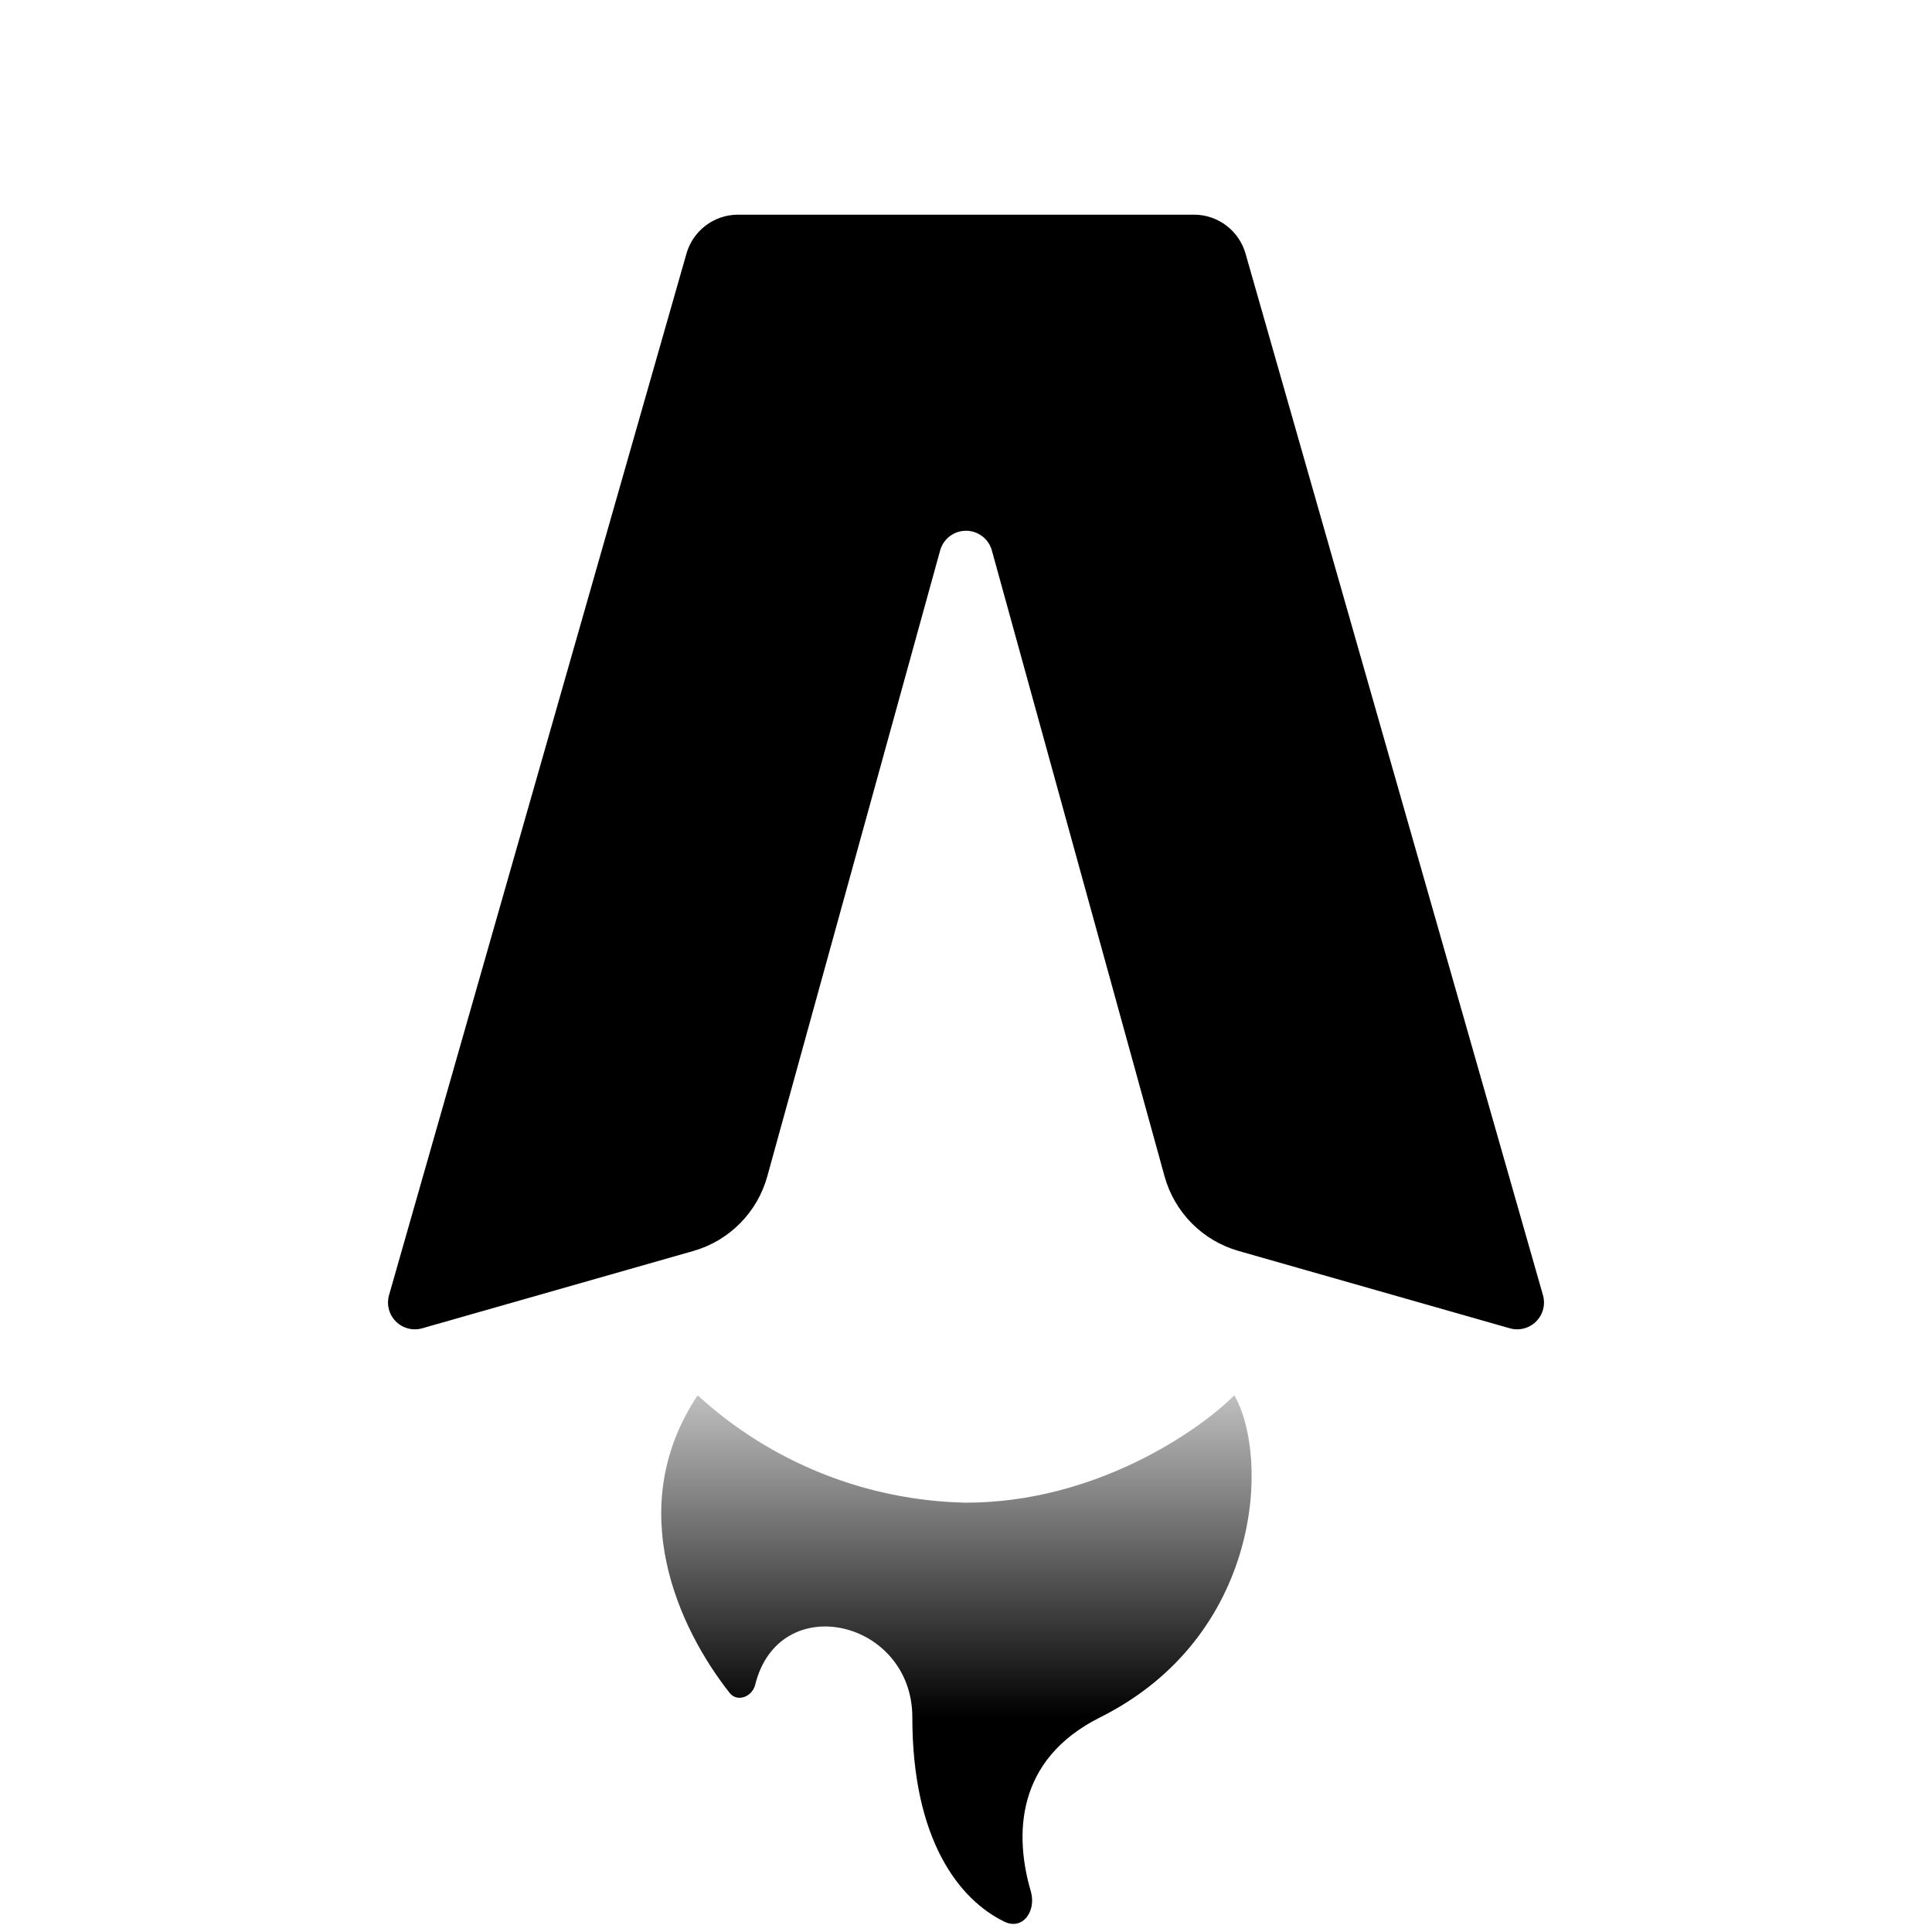
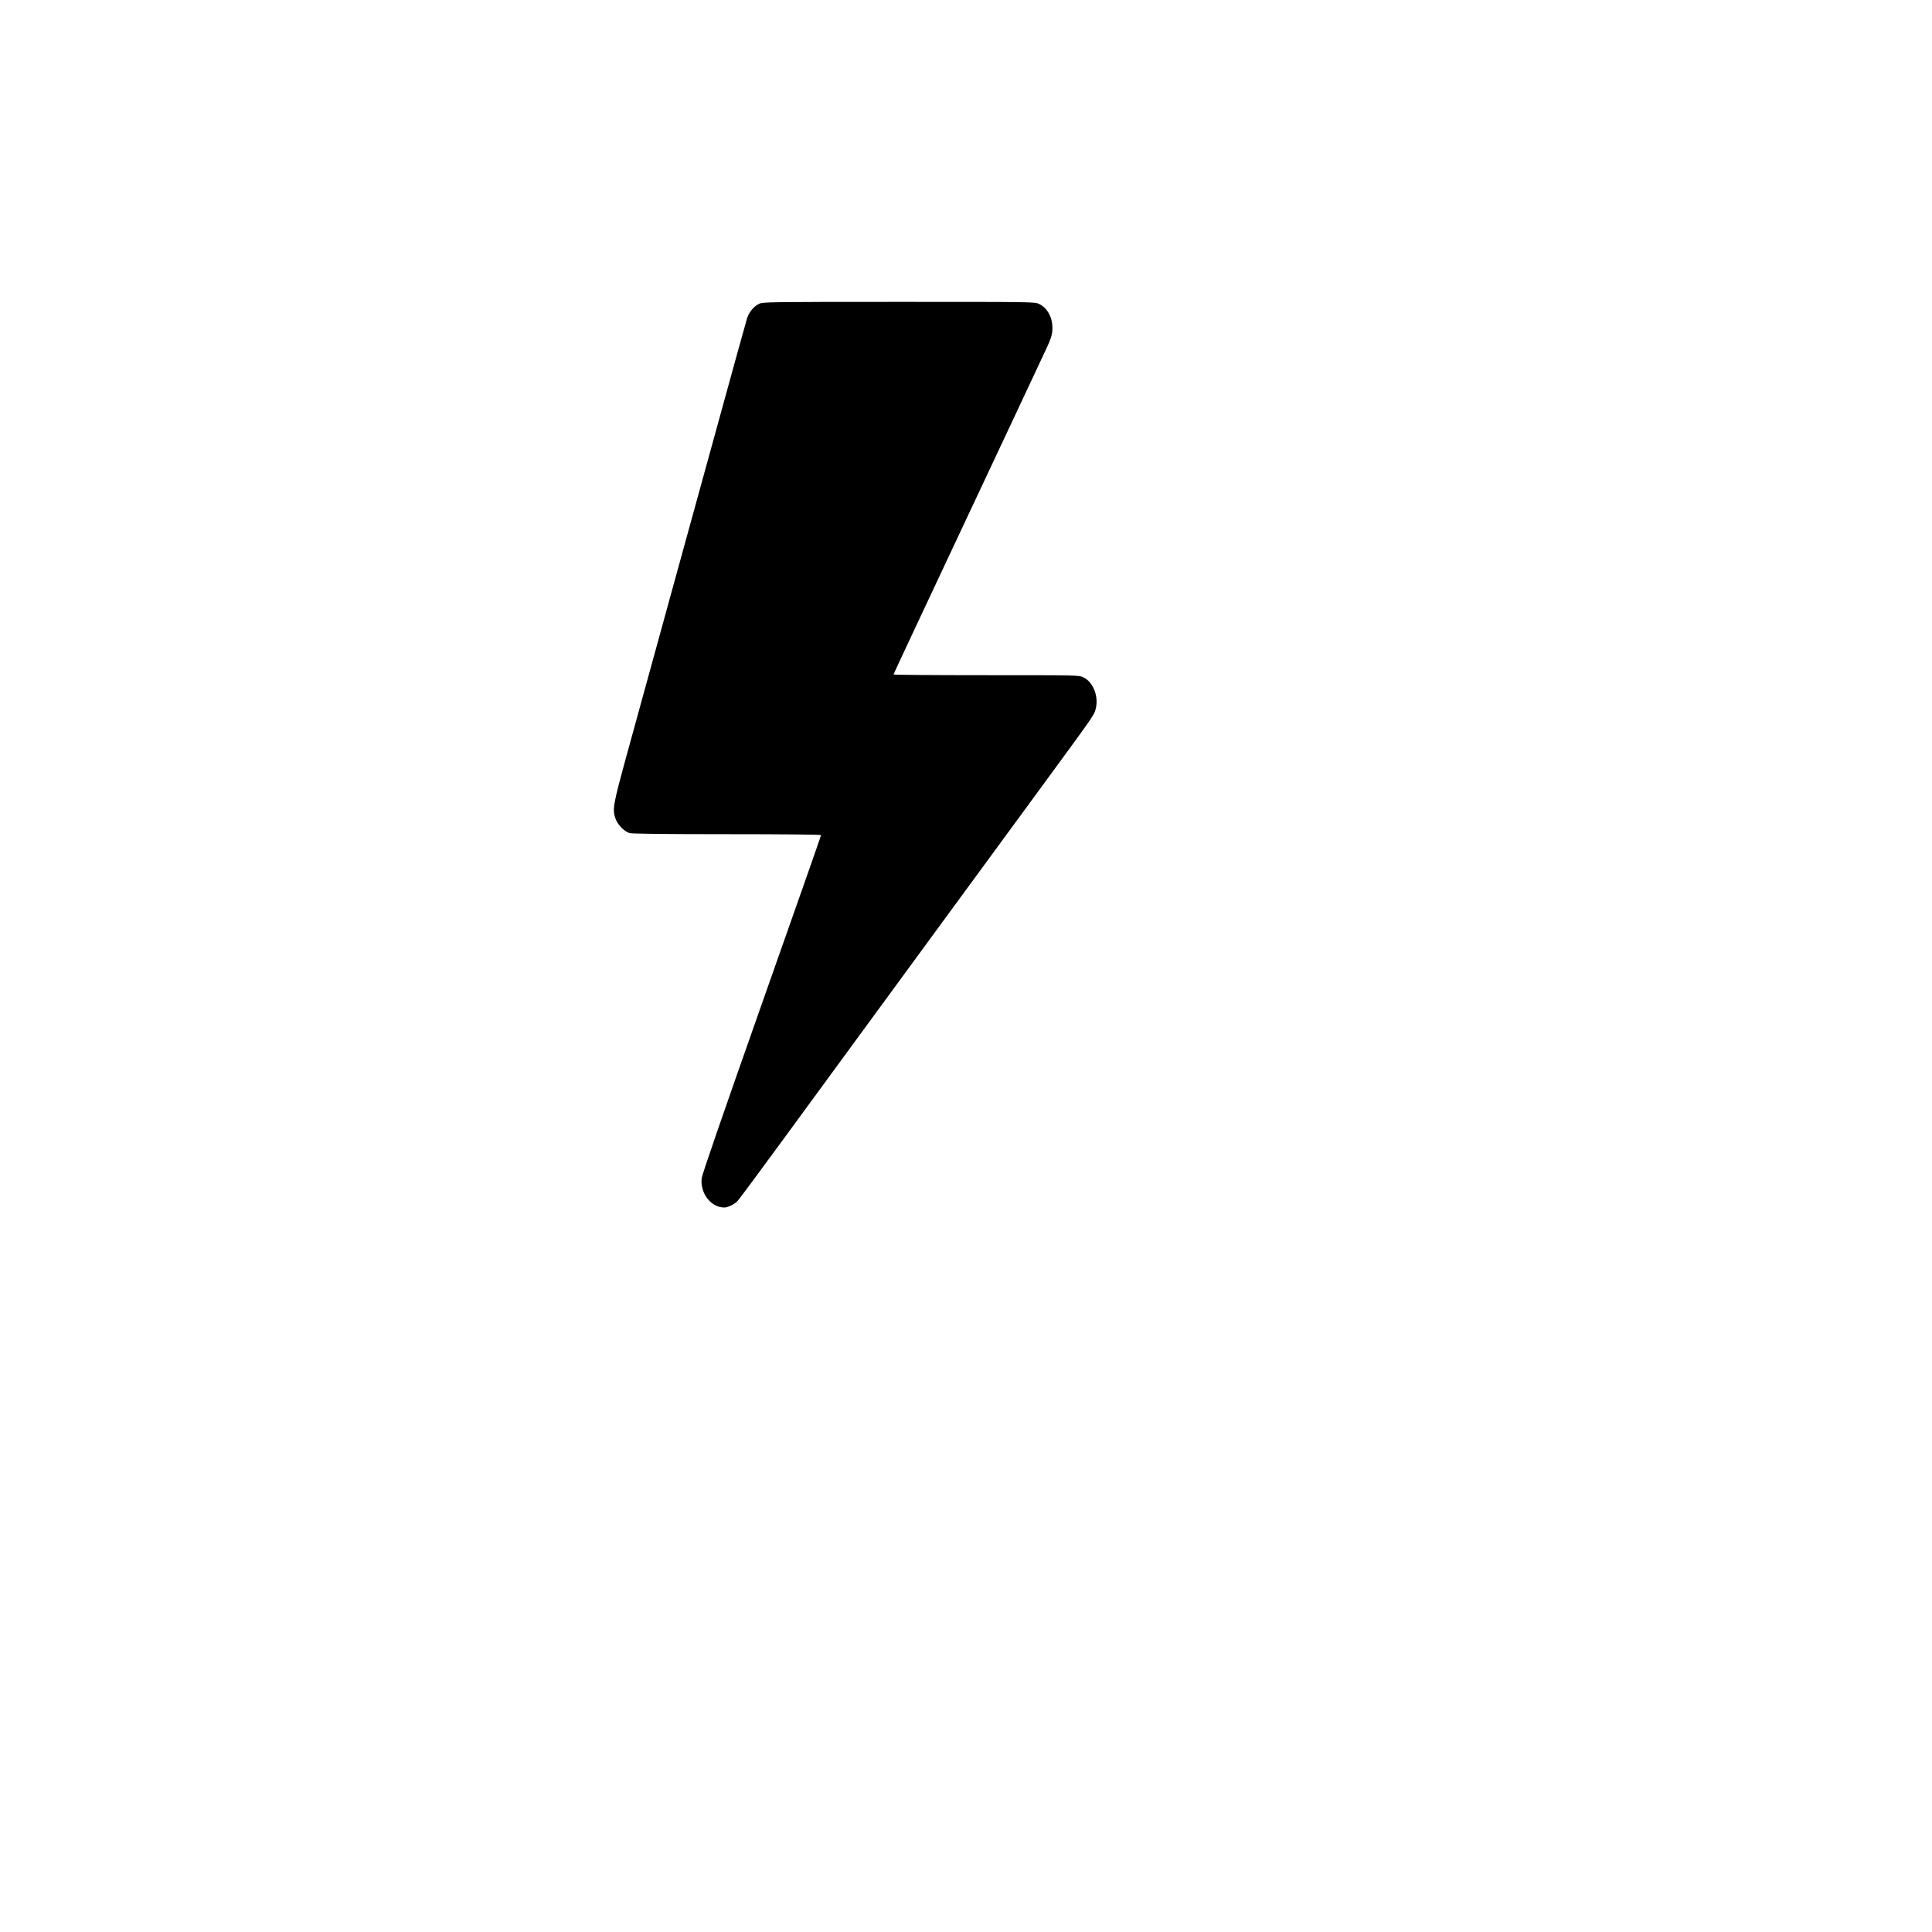
- <svg xmlns="http://www.w3.org/2000/svg" fill="none" viewBox="0 0 36 36">
-   <path fill="#000" d="M22.25 4h-8.5a1 1 0 0 0-.96.73l-5.54 19.4a.5.5 0 0 0 .62.62l5.05-1.44a2 2 0 0 0 1.38-1.4l3.22-11.66a.5.5 0 0 1 .96 0l3.22 11.67a2 2 0 0 0 1.38 1.39l5.05 1.44a.5.5 0 0 0 .62-.62l-5.54-19.4a1 1 0 0 0-.96-.73Z" />
-   <path fill="url(#gradient)" d="M18 28a7.63 7.63 0 0 1-5-2c-1.4 2.1-.35 4.35.6 5.55.14.17.41.07.47-.15.44-1.8 2.93-1.22 2.93.6 0 2.28.87 3.4 1.72 3.81.34.16.59-.2.49-.56-.31-1.05-.29-2.46 1.29-3.25 3-1.5 3.17-4.83 2.5-6-.67.67-2.6 2-5 2Z" />
-   <defs>
-     <linearGradient id="gradient" x1="16" x2="16" y1="32" y2="24" gradientUnits="userSpaceOnUse">
-       <stop stop-color="#000" />
-       <stop offset="1" stop-color="#000" stop-opacity="0" />
-     </linearGradient>
-   </defs>
+ <svg xmlns="http://www.w3.org/2000/svg" version="1.0" width="256" height="256" viewBox="0 0 1500 1920">
+   <g transform="translate(0,1920) scale(0.1,-0.1)" fill="#000000" stroke="none">
+     <path d="M5444 16181 c-50 -23 -99 -81 -119 -141 -8 -25 -161 -578 -340 -1230 -179 -652 -350 -1273 -380 -1380 -70 -253 -322 -1170 -481 -1749 -132 -483 -139 -523 -108 -614 20 -61 89 -132 140 -146 27 -7 339 -11 972 -11 567 0 932 -4 932 -9 0 -5 -266 -763 -591 -1683 -401 -1138 -592 -1691 -596 -1729 -15 -151 94 -290 227 -289 36 1 101 33 131 66 15 16 226 301 470 634 243 333 558 763 699 955 141 193 517 706 835 1140 318 435 777 1060 1019 1390 529 722 520 709 536 775 29 122 -26 262 -124 309 -42 21 -55 21 -964 21 -507 0 -922 3 -922 7 0 4 135 293 299 642 852 1813 1178 2506 1224 2606 39 84 52 124 55 171 8 119 -43 220 -131 263 -43 21 -44 21 -1393 21 -1291 0 -1351 -1 -1390 -19z" />
+   </g>
  <style>
    @media (prefers-color-scheme:dark){:root{filter:invert(100%)}}
  </style>
</svg>
